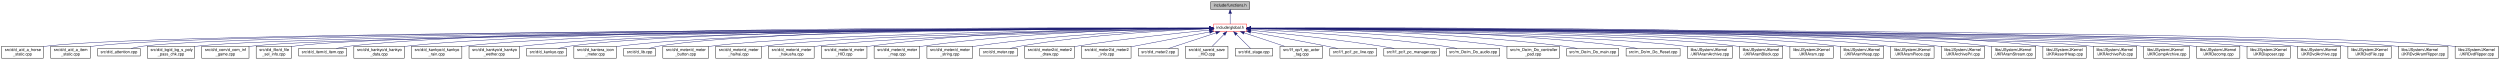
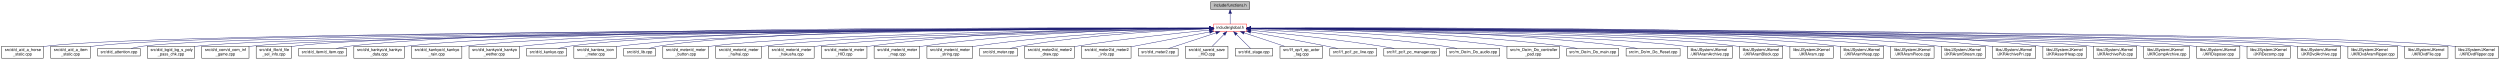
<svg xmlns="http://www.w3.org/2000/svg" xmlns:xlink="http://www.w3.org/1999/xlink" width="6295pt" height="151pt" viewBox="0.00 0.00 6295.00 151.00">
  <g id="graph0" class="graph" transform="scale(1 1) rotate(0) translate(4 147)">
    <polygon fill="white" stroke="transparent" points="-4,4 -4,-147 6291,-147 6291,4 -4,4" />
    <g id="node1" class="node">
      <g id="a_node1">
        <a xlink:title=" ">
          <polygon fill="#bfbfbf" stroke="black" points="3044.5,-123.5 3044.5,-142.5 3142.5,-142.5 3142.5,-123.5 3044.5,-123.5" />
          <text text-anchor="middle" x="3093.5" y="-130.5" font-family="Helvetica,sans-Serif" font-size="10.00">include/functions.h</text>
        </a>
      </g>
    </g>
    <g id="node2" class="node">
      <g id="a_node2">
        <a xlink:href="global_8h.html" target="_top" xlink:title=" ">
          <polygon fill="white" stroke="red" points="3052,-67.5 3052,-86.5 3135,-86.5 3135,-67.5 3052,-67.5" />
          <text text-anchor="middle" x="3093.5" y="-74.5" font-family="Helvetica,sans-Serif" font-size="10.00">include/global.h</text>
        </a>
      </g>
    </g>
    <g id="edge1" class="edge">
      <path fill="none" stroke="midnightblue" d="M3093.5,-112.8C3093.5,-103.91 3093.5,-93.78 3093.5,-86.75" />
      <polygon fill="midnightblue" stroke="midnightblue" points="3090,-113.08 3093.5,-123.08 3097,-113.08 3090,-113.08" />
    </g>
    <g id="node3" class="node">
      <g id="a_node3">
        <a xlink:href="d__a__horse__static_8cpp.html" target="_top" xlink:title=" ">
          <polygon fill="white" stroke="black" points="0,-0.5 0,-30.5 105,-30.5 105,-0.5 0,-0.5" />
          <text text-anchor="start" x="8" y="-18.5" font-family="Helvetica,sans-Serif" font-size="10.00">src/d/d_a/d_a_horse</text>
          <text text-anchor="middle" x="52.5" y="-7.5" font-family="Helvetica,sans-Serif" font-size="10.00">_static.cpp</text>
        </a>
      </g>
    </g>
    <g id="edge2" class="edge">
      <path fill="none" stroke="midnightblue" d="M3041.53,-75.89C2669.36,-74.99 415.78,-68.07 114.5,-31 111.43,-30.62 108.29,-30.15 105.13,-29.62" />
      <polygon fill="midnightblue" stroke="midnightblue" points="3041.73,-79.39 3051.73,-75.91 3041.74,-72.39 3041.73,-79.39" />
    </g>
    <g id="node4" class="node">
      <g id="a_node4">
        <a xlink:href="d__a__item__static_8cpp.html" target="_top" xlink:title=" ">
          <polygon fill="white" stroke="black" points="123.5,-0.5 123.5,-30.5 223.5,-30.5 223.5,-0.5 123.5,-0.5" />
          <text text-anchor="start" x="131.5" y="-18.5" font-family="Helvetica,sans-Serif" font-size="10.00">src/d/d_a/d_a_item</text>
          <text text-anchor="middle" x="173.5" y="-7.5" font-family="Helvetica,sans-Serif" font-size="10.00">_static.cpp</text>
        </a>
      </g>
    </g>
    <g id="edge3" class="edge">
      <path fill="none" stroke="midnightblue" d="M3041.6,-75.89C2678.21,-75.01 521.1,-68.25 232.5,-31 229.57,-30.62 226.58,-30.15 223.57,-29.62" />
      <polygon fill="midnightblue" stroke="midnightblue" points="3041.82,-79.39 3051.83,-75.91 3041.83,-72.39 3041.82,-79.39" />
    </g>
    <g id="node5" class="node">
      <g id="a_node5">
        <a xlink:href="d__attention_8cpp.html" target="_top" xlink:title=" ">
          <polygon fill="white" stroke="black" points="242,-6 242,-25 349,-25 349,-6 242,-6" />
          <text text-anchor="middle" x="295.5" y="-13" font-family="Helvetica,sans-Serif" font-size="10.00">src/d/d_attention.cpp</text>
        </a>
      </g>
    </g>
    <g id="edge4" class="edge">
      <path fill="none" stroke="midnightblue" d="M3041.67,-75.81C2687.75,-74.45 633.1,-65.1 357.5,-31 347.19,-29.72 336.09,-27.43 326.17,-25.04" />
      <polygon fill="midnightblue" stroke="midnightblue" points="3041.86,-79.31 3051.88,-75.85 3041.89,-72.31 3041.86,-79.31" />
    </g>
    <g id="node6" class="node">
      <g id="a_node6">
        <a xlink:href="d__bg__s__poly__pass__chk_8cpp.html" target="_top" xlink:title=" ">
          <polygon fill="white" stroke="black" points="367,-0.5 367,-30.5 486,-30.5 486,-0.5 367,-0.5" />
          <text text-anchor="start" x="375" y="-18.5" font-family="Helvetica,sans-Serif" font-size="10.00">src/d/d_bg/d_bg_s_poly</text>
          <text text-anchor="middle" x="426.5" y="-7.5" font-family="Helvetica,sans-Serif" font-size="10.00">_pass_chk.cpp</text>
        </a>
      </g>
    </g>
    <g id="edge5" class="edge">
      <path fill="none" stroke="midnightblue" d="M3041.59,-75.7C2697.88,-73.66 755.91,-60.85 494.5,-31 491.74,-30.69 488.93,-30.31 486.1,-29.89" />
      <polygon fill="midnightblue" stroke="midnightblue" points="3041.73,-79.2 3051.75,-75.76 3041.77,-72.2 3041.73,-79.2" />
    </g>
    <g id="node7" class="node">
      <g id="a_node7">
        <a xlink:href="d__com__inf__game_8cpp.html" target="_top" xlink:title=" ">
          <polygon fill="white" stroke="black" points="504,-0.5 504,-30.5 623,-30.5 623,-0.5 504,-0.5" />
          <text text-anchor="start" x="512" y="-18.5" font-family="Helvetica,sans-Serif" font-size="10.00">src/d/d_com/d_com_inf</text>
          <text text-anchor="middle" x="563.5" y="-7.5" font-family="Helvetica,sans-Serif" font-size="10.00">_game.cpp</text>
        </a>
      </g>
    </g>
    <g id="edge6" class="edge">
      <path fill="none" stroke="midnightblue" d="M3041.21,-75.65C2707.18,-73.31 878.34,-59.31 631.5,-31 628.74,-30.68 625.93,-30.31 623.1,-29.88" />
      <polygon fill="midnightblue" stroke="midnightblue" points="3041.53,-79.15 3051.55,-75.72 3041.58,-72.15 3041.53,-79.15" />
    </g>
    <g id="node8" class="node">
      <g id="a_node8">
        <a xlink:href="d__file__sel__info_8cpp.html" target="_top" xlink:title=" ">
          <polygon fill="white" stroke="black" points="641,-0.5 641,-30.5 730,-30.5 730,-0.5 641,-0.5" />
          <text text-anchor="start" x="649" y="-18.5" font-family="Helvetica,sans-Serif" font-size="10.00">src/d/d_file/d_file</text>
          <text text-anchor="middle" x="685.5" y="-7.5" font-family="Helvetica,sans-Serif" font-size="10.00">_sel_info.cpp</text>
        </a>
      </g>
    </g>
    <g id="edge7" class="edge">
      <path fill="none" stroke="midnightblue" d="M3041.91,-75.78C2718.22,-74.31 973.36,-64.83 738.5,-31 735.76,-30.61 732.96,-30.11 730.15,-29.55" />
      <polygon fill="midnightblue" stroke="midnightblue" points="3041.94,-79.28 3051.95,-75.83 3041.97,-72.28 3041.94,-79.28" />
    </g>
    <g id="node9" class="node">
      <g id="a_node9">
        <a xlink:href="d__item_8cpp.html" target="_top" xlink:title=" ">
          <polygon fill="white" stroke="black" points="748,-6 748,-25 869,-25 869,-6 748,-6" />
          <text text-anchor="middle" x="808.5" y="-13" font-family="Helvetica,sans-Serif" font-size="10.00">src/d/d_item/d_item.cpp</text>
        </a>
      </g>
    </g>
    <g id="edge8" class="edge">
      <path fill="none" stroke="midnightblue" d="M3041.43,-76.26C2749.77,-77.54 1316.28,-81.11 877.5,-31 866.07,-29.69 853.73,-27.39 842.69,-25" />
      <polygon fill="midnightblue" stroke="midnightblue" points="3041.73,-79.76 3051.71,-76.22 3041.7,-72.76 3041.73,-79.76" />
    </g>
    <g id="node10" class="node">
      <g id="a_node10">
        <a xlink:href="d__kankyo__data_8cpp.html" target="_top" xlink:title=" ">
          <polygon fill="white" stroke="black" points="887,-0.5 887,-30.5 1014,-30.5 1014,-0.5 887,-0.5" />
          <text text-anchor="start" x="895" y="-18.5" font-family="Helvetica,sans-Serif" font-size="10.00">src/d/d_kankyo/d_kankyo</text>
          <text text-anchor="middle" x="950.5" y="-7.5" font-family="Helvetica,sans-Serif" font-size="10.00">_data.cpp</text>
        </a>
      </g>
    </g>
    <g id="edge9" class="edge">
      <path fill="none" stroke="midnightblue" d="M3041.3,-76.12C2760.91,-76.56 1431,-76.21 1022.5,-31 1019.71,-30.69 1016.87,-30.33 1014.01,-29.92" />
      <polygon fill="midnightblue" stroke="midnightblue" points="3041.6,-79.62 3051.59,-76.1 3041.59,-72.62 3041.6,-79.62" />
    </g>
    <g id="node11" class="node">
      <g id="a_node11">
        <a xlink:href="d__kankyo__rain_8cpp.html" target="_top" xlink:title=" ">
          <polygon fill="white" stroke="black" points="1032,-0.5 1032,-30.5 1159,-30.5 1159,-0.5 1032,-0.5" />
          <text text-anchor="start" x="1040" y="-18.5" font-family="Helvetica,sans-Serif" font-size="10.00">src/d/d_kankyo/d_kankyo</text>
          <text text-anchor="middle" x="1095.5" y="-7.5" font-family="Helvetica,sans-Serif" font-size="10.00">_rain.cpp</text>
        </a>
      </g>
    </g>
    <g id="edge10" class="edge">
      <path fill="none" stroke="midnightblue" d="M3041.56,-76.02C2773.64,-75.93 1545.75,-73.18 1167.5,-31 1164.71,-30.69 1161.87,-30.32 1159.01,-29.92" />
      <polygon fill="midnightblue" stroke="midnightblue" points="3041.78,-79.52 3051.78,-76.02 3041.78,-72.52 3041.78,-79.52" />
    </g>
    <g id="node12" class="node">
      <g id="a_node12">
        <a xlink:href="d__kankyo__wether_8cpp.html" target="_top" xlink:title=" ">
          <polygon fill="white" stroke="black" points="1177,-0.5 1177,-30.5 1304,-30.5 1304,-0.5 1177,-0.5" />
          <text text-anchor="start" x="1185" y="-18.5" font-family="Helvetica,sans-Serif" font-size="10.00">src/d/d_kankyo/d_kankyo</text>
          <text text-anchor="middle" x="1240.5" y="-7.5" font-family="Helvetica,sans-Serif" font-size="10.00">_wether.cpp</text>
        </a>
      </g>
    </g>
    <g id="edge11" class="edge">
      <path fill="none" stroke="midnightblue" d="M3041.82,-75.9C2786.77,-75.25 1660.57,-70.15 1312.5,-31 1309.71,-30.69 1306.87,-30.32 1304.01,-29.91" />
      <polygon fill="midnightblue" stroke="midnightblue" points="3041.91,-79.4 3051.92,-75.93 3041.93,-72.4 3041.91,-79.4" />
    </g>
    <g id="node13" class="node">
      <g id="a_node13">
        <a xlink:href="d__kankyo_8cpp.html" target="_top" xlink:title=" ">
          <polygon fill="white" stroke="black" points="1322,-6 1322,-25 1423,-25 1423,-6 1322,-6" />
          <text text-anchor="middle" x="1372.5" y="-13" font-family="Helvetica,sans-Serif" font-size="10.00">src/d/d_kankyo.cpp</text>
        </a>
      </g>
    </g>
    <g id="edge12" class="edge">
      <path fill="none" stroke="midnightblue" d="M3041.72,-76.09C2796.88,-76.28 1753.87,-74.47 1431.5,-31 1421.78,-29.69 1411.33,-27.42 1401.97,-25.06" />
      <polygon fill="midnightblue" stroke="midnightblue" points="3041.77,-79.59 3051.77,-76.08 3041.76,-72.59 3041.77,-79.59" />
    </g>
    <g id="node14" class="node">
      <g id="a_node14">
        <a xlink:href="d__kantera__icon__meter_8cpp.html" target="_top" xlink:title=" ">
          <polygon fill="white" stroke="black" points="1441,-0.5 1441,-30.5 1548,-30.5 1548,-0.5 1441,-0.5" />
          <text text-anchor="start" x="1449" y="-18.5" font-family="Helvetica,sans-Serif" font-size="10.00">src/d/d_kantera_icon</text>
          <text text-anchor="middle" x="1494.5" y="-7.5" font-family="Helvetica,sans-Serif" font-size="10.00">_meter.cpp</text>
        </a>
      </g>
    </g>
    <g id="edge13" class="edge">
      <path fill="none" stroke="midnightblue" d="M3041.57,-75.85C2808.07,-74.97 1853.93,-69.08 1557.5,-31 1554.49,-30.61 1551.42,-30.15 1548.33,-29.62" />
      <polygon fill="midnightblue" stroke="midnightblue" points="3041.81,-79.35 3051.82,-75.89 3041.83,-72.35 3041.81,-79.35" />
    </g>
    <g id="node15" class="node">
      <g id="a_node15">
        <a xlink:href="d__lib_8cpp.html" target="_top" xlink:title=" ">
          <polygon fill="white" stroke="black" points="1566.5,-6 1566.5,-25 1646.5,-25 1646.5,-6 1566.5,-6" />
          <text text-anchor="middle" x="1606.5" y="-13" font-family="Helvetica,sans-Serif" font-size="10.00">src/d/d_lib.cpp</text>
        </a>
      </g>
    </g>
    <g id="edge14" class="edge">
      <path fill="none" stroke="midnightblue" d="M3041.56,-76.15C2817.24,-76.55 1930.42,-75.22 1655.5,-31 1647.35,-29.69 1638.66,-27.42 1630.89,-25.06" />
      <polygon fill="midnightblue" stroke="midnightblue" points="3041.75,-79.65 3051.74,-76.13 3041.73,-72.65 3041.75,-79.65" />
    </g>
    <g id="node16" class="node">
      <g id="a_node16">
        <a xlink:href="d__meter__button_8cpp.html" target="_top" xlink:title=" ">
          <polygon fill="white" stroke="black" points="1665,-0.5 1665,-30.5 1780,-30.5 1780,-0.5 1665,-0.5" />
          <text text-anchor="start" x="1673" y="-18.5" font-family="Helvetica,sans-Serif" font-size="10.00">src/d/d_meter/d_meter</text>
          <text text-anchor="middle" x="1722.5" y="-7.5" font-family="Helvetica,sans-Serif" font-size="10.00">_button.cpp</text>
        </a>
      </g>
    </g>
    <g id="edge15" class="edge">
      <path fill="none" stroke="midnightblue" d="M3041.69,-75.47C2830.91,-73.13 2037.33,-62.36 1788.5,-31 1785.82,-30.66 1783.09,-30.27 1780.34,-29.83" />
      <polygon fill="midnightblue" stroke="midnightblue" points="3041.82,-78.97 3051.86,-75.58 3041.9,-71.97 3041.82,-78.97" />
    </g>
    <g id="node17" class="node">
      <g id="a_node17">
        <a xlink:href="d__meter__haihai_8cpp.html" target="_top" xlink:title=" ">
          <polygon fill="white" stroke="black" points="1798,-0.5 1798,-30.5 1913,-30.5 1913,-0.5 1798,-0.5" />
          <text text-anchor="start" x="1806" y="-18.5" font-family="Helvetica,sans-Serif" font-size="10.00">src/d/d_meter/d_meter</text>
          <text text-anchor="middle" x="1855.5" y="-7.5" font-family="Helvetica,sans-Serif" font-size="10.00">_haihai.cpp</text>
        </a>
      </g>
    </g>
    <g id="edge16" class="edge">
      <path fill="none" stroke="midnightblue" d="M3041.87,-75.24C2845.21,-72.15 2142.99,-59.35 1921.5,-31 1918.82,-30.66 1916.1,-30.26 1913.35,-29.82" />
      <polygon fill="midnightblue" stroke="midnightblue" points="3041.88,-78.74 3051.93,-75.4 3041.99,-71.74 3041.88,-78.74" />
    </g>
    <g id="node18" class="node">
      <g id="a_node18">
        <a xlink:href="d__meter__hakusha_8cpp.html" target="_top" xlink:title=" ">
          <polygon fill="white" stroke="black" points="1931,-0.5 1931,-30.5 2046,-30.5 2046,-0.5 1931,-0.5" />
          <text text-anchor="start" x="1939" y="-18.5" font-family="Helvetica,sans-Serif" font-size="10.00">src/d/d_meter/d_meter</text>
          <text text-anchor="middle" x="1988.5" y="-7.5" font-family="Helvetica,sans-Serif" font-size="10.00">_hakusha.cpp</text>
        </a>
      </g>
    </g>
    <g id="edge17" class="edge">
      <path fill="none" stroke="midnightblue" d="M3041.81,-74.95C2859.75,-71.05 2248.67,-56.34 2054.5,-31 2051.82,-30.65 2049.1,-30.25 2046.35,-29.8" />
      <polygon fill="midnightblue" stroke="midnightblue" points="3041.85,-78.45 3051.93,-75.16 3042,-71.45 3041.85,-78.45" />
    </g>
    <g id="node19" class="node">
      <g id="a_node19">
        <a xlink:href="d__meter__HIO_8cpp.html" target="_top" xlink:title=" ">
          <polygon fill="white" stroke="black" points="2064,-0.5 2064,-30.5 2179,-30.5 2179,-0.5 2064,-0.5" />
          <text text-anchor="start" x="2072" y="-18.5" font-family="Helvetica,sans-Serif" font-size="10.00">src/d/d_meter/d_meter</text>
          <text text-anchor="middle" x="2121.5" y="-7.5" font-family="Helvetica,sans-Serif" font-size="10.00">_HIO.cpp</text>
        </a>
      </g>
    </g>
    <g id="edge18" class="edge">
      <path fill="none" stroke="midnightblue" d="M3041.37,-76.44C2902.11,-76.95 2510.02,-74.13 2187.5,-31 2184.83,-30.64 2182.1,-30.23 2179.35,-29.78" />
      <polygon fill="midnightblue" stroke="midnightblue" points="3041.75,-79.94 3051.74,-76.39 3041.72,-72.94 3041.75,-79.94" />
    </g>
    <g id="node20" class="node">
      <g id="a_node20">
        <a xlink:href="d__meter__map_8cpp.html" target="_top" xlink:title=" ">
          <polygon fill="white" stroke="black" points="2197,-0.5 2197,-30.5 2312,-30.5 2312,-0.5 2197,-0.5" />
          <text text-anchor="start" x="2205" y="-18.5" font-family="Helvetica,sans-Serif" font-size="10.00">src/d/d_meter/d_meter</text>
          <text text-anchor="middle" x="2254.5" y="-7.5" font-family="Helvetica,sans-Serif" font-size="10.00">_map.cpp</text>
        </a>
      </g>
    </g>
    <g id="edge19" class="edge">
      <path fill="none" stroke="midnightblue" d="M3041.76,-75.8C2917.06,-74.72 2590.23,-68.24 2320.5,-31 2317.83,-30.63 2315.1,-30.21 2312.35,-29.75" />
      <polygon fill="midnightblue" stroke="midnightblue" points="3041.77,-79.3 3051.8,-75.88 3041.82,-72.3 3041.77,-79.3" />
    </g>
    <g id="node21" class="node">
      <g id="a_node21">
        <a xlink:href="d__meter__string_8cpp.html" target="_top" xlink:title=" ">
          <polygon fill="white" stroke="black" points="2330,-0.5 2330,-30.5 2445,-30.5 2445,-0.5 2330,-0.5" />
          <text text-anchor="start" x="2338" y="-18.5" font-family="Helvetica,sans-Serif" font-size="10.00">src/d/d_meter/d_meter</text>
          <text text-anchor="middle" x="2387.5" y="-7.5" font-family="Helvetica,sans-Serif" font-size="10.00">_string.cpp</text>
        </a>
      </g>
    </g>
    <g id="edge20" class="edge">
      <path fill="none" stroke="midnightblue" d="M3041.63,-74.92C2932.33,-72.08 2670.57,-62.31 2453.5,-31 2450.71,-30.6 2447.87,-30.14 2445,-29.65" />
      <polygon fill="midnightblue" stroke="midnightblue" points="3041.63,-78.42 3051.72,-75.17 3041.81,-71.42 3041.63,-78.42" />
    </g>
    <g id="node22" class="node">
      <g id="a_node22">
        <a xlink:href="d__meter_8cpp.html" target="_top" xlink:title=" ">
          <polygon fill="white" stroke="black" points="2463,-6 2463,-25 2558,-25 2558,-6 2463,-6" />
          <text text-anchor="middle" x="2510.5" y="-13" font-family="Helvetica,sans-Serif" font-size="10.00">src/d/d_meter.cpp</text>
        </a>
      </g>
    </g>
    <g id="edge21" class="edge">
      <path fill="none" stroke="midnightblue" d="M3041.68,-74.46C2946.79,-71.01 2739.02,-60.49 2566.5,-31 2557.69,-29.49 2548.24,-27.28 2539.65,-25.04" />
      <polygon fill="midnightblue" stroke="midnightblue" points="3041.75,-77.97 3051.86,-74.82 3041.99,-70.97 3041.75,-77.97" />
    </g>
    <g id="node23" class="node">
      <g id="a_node23">
        <a xlink:href="d__meter2__draw_8cpp.html" target="_top" xlink:title=" ">
          <polygon fill="white" stroke="black" points="2576,-0.5 2576,-30.5 2701,-30.5 2701,-0.5 2576,-0.5" />
          <text text-anchor="start" x="2584" y="-18.5" font-family="Helvetica,sans-Serif" font-size="10.00">src/d/d_meter2/d_meter2</text>
          <text text-anchor="middle" x="2638.5" y="-7.5" font-family="Helvetica,sans-Serif" font-size="10.00">_draw.cpp</text>
        </a>
      </g>
    </g>
    <g id="edge22" class="edge">
      <path fill="none" stroke="midnightblue" d="M3041.88,-71.35C2967.98,-64.38 2827.87,-49.99 2709.5,-31 2706.77,-30.56 2703.98,-30.09 2701.17,-29.6" />
      <polygon fill="midnightblue" stroke="midnightblue" points="3041.58,-74.84 3051.86,-72.29 3042.23,-67.87 3041.58,-74.84" />
    </g>
    <g id="node24" class="node">
      <g id="a_node24">
        <a xlink:href="d__meter2__info_8cpp.html" target="_top" xlink:title=" ">
          <polygon fill="white" stroke="black" points="2719,-0.5 2719,-30.5 2844,-30.5 2844,-0.5 2719,-0.5" />
          <text text-anchor="start" x="2727" y="-18.5" font-family="Helvetica,sans-Serif" font-size="10.00">src/d/d_meter2/d_meter2</text>
          <text text-anchor="middle" x="2781.5" y="-7.5" font-family="Helvetica,sans-Serif" font-size="10.00">_info.cpp</text>
        </a>
      </g>
    </g>
    <g id="edge23" class="edge">
      <path fill="none" stroke="midnightblue" d="M3041.88,-66.53C2993.25,-57.56 2918.38,-43.61 2853.5,-31 2850.5,-30.42 2847.42,-29.81 2844.32,-29.2" />
      <polygon fill="midnightblue" stroke="midnightblue" points="3041.38,-69.99 3051.84,-68.36 3042.65,-63.11 3041.38,-69.99" />
    </g>
    <g id="node25" class="node">
      <g id="a_node25">
        <a xlink:href="d__meter2_8cpp.html" target="_top" xlink:title=" ">
          <polygon fill="white" stroke="black" points="2862.5,-6 2862.5,-25 2962.5,-25 2962.5,-6 2862.5,-6" />
          <text text-anchor="middle" x="2912.5" y="-13" font-family="Helvetica,sans-Serif" font-size="10.00">src/d/d_meter2.cpp</text>
        </a>
      </g>
    </g>
    <g id="edge24" class="edge">
      <path fill="none" stroke="midnightblue" d="M3057.7,-64.23C3022.52,-52.67 2969.68,-35.3 2938.38,-25.01" />
      <polygon fill="midnightblue" stroke="midnightblue" points="3056.97,-67.68 3067.57,-67.48 3059.16,-61.03 3056.97,-67.68" />
    </g>
    <g id="node26" class="node">
      <g id="a_node26">
        <a xlink:href="d__save__HIO_8cpp.html" target="_top" xlink:title=" ">
          <polygon fill="white" stroke="black" points="2981,-0.5 2981,-30.5 3088,-30.5 3088,-0.5 2981,-0.5" />
          <text text-anchor="start" x="2989" y="-18.5" font-family="Helvetica,sans-Serif" font-size="10.00">src/d/d_save/d_save</text>
          <text text-anchor="middle" x="3034.5" y="-7.5" font-family="Helvetica,sans-Serif" font-size="10.00">_HIO.cpp</text>
        </a>
      </g>
    </g>
    <g id="edge25" class="edge">
      <path fill="none" stroke="midnightblue" d="M3078,-60.37C3068.82,-51.11 3057.29,-39.48 3048.41,-30.52" />
      <polygon fill="midnightblue" stroke="midnightblue" points="3075.52,-62.84 3085.05,-67.48 3080.49,-57.91 3075.52,-62.84" />
    </g>
    <g id="node27" class="node">
      <g id="a_node27">
        <a xlink:href="d__stage_8cpp.html" target="_top" xlink:title=" ">
          <polygon fill="white" stroke="black" points="3106.5,-6 3106.5,-25 3200.5,-25 3200.5,-6 3106.5,-6" />
          <text text-anchor="middle" x="3153.5" y="-13" font-family="Helvetica,sans-Serif" font-size="10.00">src/d/d_stage.cpp</text>
        </a>
      </g>
    </g>
    <g id="edge26" class="edge">
      <path fill="none" stroke="midnightblue" d="M3109.31,-60.32C3120.71,-49.02 3135.66,-34.19 3144.92,-25.01" />
      <polygon fill="midnightblue" stroke="midnightblue" points="3106.73,-57.95 3102.1,-67.48 3111.66,-62.92 3106.73,-57.95" />
    </g>
    <g id="node28" class="node">
      <g id="a_node28">
        <a xlink:href="f__op__actor__tag_8cpp.html" target="_top" xlink:title=" ">
          <polygon fill="white" stroke="black" points="3219,-0.5 3219,-30.5 3326,-30.5 3326,-0.5 3219,-0.5" />
          <text text-anchor="start" x="3227" y="-18.5" font-family="Helvetica,sans-Serif" font-size="10.00">src/f/f_op/f_op_actor</text>
          <text text-anchor="middle" x="3272.5" y="-7.5" font-family="Helvetica,sans-Serif" font-size="10.00">_tag.cpp</text>
        </a>
      </g>
    </g>
    <g id="edge27" class="edge">
      <path fill="none" stroke="midnightblue" d="M3128.91,-64.23C3158.06,-54.54 3199.45,-40.78 3230.31,-30.52" />
      <polygon fill="midnightblue" stroke="midnightblue" points="3127.53,-61 3119.15,-67.48 3129.74,-67.64 3127.53,-61" />
    </g>
    <g id="node29" class="node">
      <g id="a_node29">
        <a xlink:href="f__pc__line_8cpp.html" target="_top" xlink:title=" ">
          <polygon fill="white" stroke="black" points="3344.5,-6 3344.5,-25 3462.5,-25 3462.5,-6 3344.5,-6" />
          <text text-anchor="middle" x="3403.5" y="-13" font-family="Helvetica,sans-Serif" font-size="10.00">src/f/f_pc/f_pc_line.cpp</text>
        </a>
      </g>
    </g>
    <g id="edge28" class="edge">
      <path fill="none" stroke="midnightblue" d="M3145.15,-66.8C3194.2,-57.97 3269.97,-44.08 3335.5,-31 3344.85,-29.13 3354.91,-27.04 3364.34,-25.03" />
      <polygon fill="midnightblue" stroke="midnightblue" points="3144.32,-63.39 3135.1,-68.61 3145.56,-70.28 3144.32,-63.39" />
    </g>
    <g id="node30" class="node">
      <g id="a_node30">
        <a xlink:href="f__pc__manager_8cpp.html" target="_top" xlink:title=" ">
          <polygon fill="white" stroke="black" points="3480.5,-6 3480.5,-25 3620.5,-25 3620.5,-6 3480.5,-6" />
          <text text-anchor="middle" x="3550.5" y="-13" font-family="Helvetica,sans-Serif" font-size="10.00">src/f/f_pc/f_pc_manager.cpp</text>
        </a>
      </g>
    </g>
    <g id="edge29" class="edge">
      <path fill="none" stroke="midnightblue" d="M3145.29,-70.88C3218.25,-63.43 3355.34,-48.56 3471.5,-31 3482.94,-29.27 3495.27,-27.14 3506.71,-25.05" />
      <polygon fill="midnightblue" stroke="midnightblue" points="3144.6,-67.43 3135.01,-71.92 3145.31,-74.4 3144.6,-67.43" />
    </g>
    <g id="node31" class="node">
      <g id="a_node31">
        <a xlink:href="m__Do__audio_8cpp.html" target="_top" xlink:title=" ">
          <polygon fill="white" stroke="black" points="3638.5,-6 3638.5,-25 3772.5,-25 3772.5,-6 3638.5,-6" />
          <text text-anchor="middle" x="3705.5" y="-13" font-family="Helvetica,sans-Serif" font-size="10.00">src/m_Do/m_Do_audio.cpp</text>
        </a>
      </g>
    </g>
    <g id="edge30" class="edge">
      <path fill="none" stroke="midnightblue" d="M3145.02,-73.47C3240.78,-68.38 3452.53,-55.24 3629.5,-31 3641.08,-29.41 3653.56,-27.23 3665,-25.04" />
      <polygon fill="midnightblue" stroke="midnightblue" points="3144.82,-69.98 3135.02,-74 3145.19,-76.97 3144.82,-69.98" />
    </g>
    <g id="node32" class="node">
      <g id="a_node32">
        <a xlink:href="m__Do__controller__pad_8cpp.html" target="_top" xlink:title=" ">
          <polygon fill="white" stroke="black" points="3790.5,-0.5 3790.5,-30.5 3922.5,-30.5 3922.5,-0.5 3790.5,-0.5" />
          <text text-anchor="start" x="3798.5" y="-18.5" font-family="Helvetica,sans-Serif" font-size="10.00">src/m_Do/m_Do_controller</text>
          <text text-anchor="middle" x="3856.5" y="-7.5" font-family="Helvetica,sans-Serif" font-size="10.00">_pad.cpp</text>
        </a>
      </g>
    </g>
    <g id="edge31" class="edge">
      <path fill="none" stroke="midnightblue" d="M3145.44,-74.83C3260.46,-71.75 3545.21,-61.45 3781.5,-31 3784.39,-30.63 3787.34,-30.21 3790.32,-29.76" />
      <polygon fill="midnightblue" stroke="midnightblue" points="3145.07,-71.34 3135.17,-75.1 3145.25,-78.34 3145.07,-71.34" />
    </g>
    <g id="node33" class="node">
      <g id="a_node33">
        <a xlink:href="m__Do__main_8cpp.html" target="_top" xlink:title=" ">
          <polygon fill="white" stroke="black" points="3941,-6 3941,-25 4072,-25 4072,-6 3941,-6" />
          <text text-anchor="middle" x="4006.5" y="-13" font-family="Helvetica,sans-Serif" font-size="10.00">src/m_Do/m_Do_main.cpp</text>
        </a>
      </g>
    </g>
    <g id="edge32" class="edge">
      <path fill="none" stroke="midnightblue" d="M3145.29,-75.69C3277.05,-74.36 3635.48,-67.39 3931.5,-31 3943.35,-29.54 3956.13,-27.32 3967.73,-25.05" />
      <polygon fill="midnightblue" stroke="midnightblue" points="3145.06,-72.19 3135.09,-75.78 3145.13,-79.19 3145.06,-72.19" />
    </g>
    <g id="node34" class="node">
      <g id="a_node34">
        <a xlink:href="m__Do__Reset_8cpp.html" target="_top" xlink:title=" ">
          <polygon fill="white" stroke="black" points="4090.5,-6 4090.5,-25 4226.5,-25 4226.5,-6 4090.5,-6" />
          <text text-anchor="middle" x="4158.5" y="-13" font-family="Helvetica,sans-Serif" font-size="10.00">src/m_Do/m_Do_Reset.cpp</text>
        </a>
      </g>
    </g>
    <g id="edge33" class="edge">
      <path fill="none" stroke="midnightblue" d="M3145.17,-76.2C3292.16,-76.22 3725.07,-72.47 4081.5,-31 4093.8,-29.57 4107.08,-27.32 4119.1,-25.02" />
      <polygon fill="midnightblue" stroke="midnightblue" points="3145.08,-72.7 3135.08,-76.19 3145.08,-79.7 3145.08,-72.7" />
    </g>
    <g id="node35" class="node">
      <g id="a_node35">
        <a xlink:href="JKRAramArchive_8cpp.html" target="_top" xlink:title=" ">
          <polygon fill="white" stroke="black" points="4245,-0.5 4245,-30.5 4358,-30.5 4358,-0.5 4245,-0.5" />
          <text text-anchor="start" x="4253" y="-18.5" font-family="Helvetica,sans-Serif" font-size="10.00">libs/JSystem/JKernel</text>
          <text text-anchor="middle" x="4301.5" y="-7.5" font-family="Helvetica,sans-Serif" font-size="10.00">/JKRAramArchive.cpp</text>
        </a>
      </g>
    </g>
    <g id="edge34" class="edge">
      <path fill="none" stroke="midnightblue" d="M3145.39,-75.18C3339.17,-71.9 4020.27,-58.66 4235.5,-31 4238.53,-30.61 4241.62,-30.15 4244.73,-29.64" />
      <polygon fill="midnightblue" stroke="midnightblue" points="3145.14,-71.68 3135.2,-75.35 3145.26,-78.68 3145.14,-71.68" />
    </g>
    <g id="node36" class="node">
      <g id="a_node36">
        <a xlink:href="JKRAramBlock_8cpp.html" target="_top" xlink:title=" ">
          <polygon fill="white" stroke="black" points="4376,-0.5 4376,-30.5 4485,-30.5 4485,-0.5 4376,-0.5" />
          <text text-anchor="start" x="4384" y="-18.5" font-family="Helvetica,sans-Serif" font-size="10.00">libs/JSystem/JKernel</text>
          <text text-anchor="middle" x="4430.5" y="-7.5" font-family="Helvetica,sans-Serif" font-size="10.00">/JKRAramBlock.cpp</text>
        </a>
      </g>
    </g>
    <g id="edge35" class="edge">
      <path fill="none" stroke="midnightblue" d="M3145.13,-75.49C3352.47,-73.25 4125.15,-62.87 4367.5,-31 4370.28,-30.63 4373.12,-30.2 4375.98,-29.72" />
      <polygon fill="midnightblue" stroke="midnightblue" points="3145.07,-71.99 3135.11,-75.6 3145.15,-78.99 3145.07,-71.99" />
    </g>
    <g id="node37" class="node">
      <g id="a_node37">
        <a xlink:href="JKRAram_8cpp.html" target="_top" xlink:title=" ">
          <polygon fill="white" stroke="black" points="4503,-0.5 4503,-30.5 4612,-30.5 4612,-0.5 4503,-0.5" />
          <text text-anchor="start" x="4511" y="-18.5" font-family="Helvetica,sans-Serif" font-size="10.00">libs/JSystem/JKernel</text>
          <text text-anchor="middle" x="4557.5" y="-7.5" font-family="Helvetica,sans-Serif" font-size="10.00">/JKRAram.cpp</text>
        </a>
      </g>
    </g>
    <g id="edge36" class="edge">
      <path fill="none" stroke="midnightblue" d="M3145.46,-75.68C3366.06,-74.12 4226.05,-65.87 4494.5,-31 4497.28,-30.64 4500.12,-30.21 4502.98,-29.73" />
      <polygon fill="midnightblue" stroke="midnightblue" points="3145.11,-72.18 3135.14,-75.75 3145.16,-79.18 3145.11,-72.18" />
    </g>
    <g id="node38" class="node">
      <g id="a_node38">
        <a xlink:href="JKRAramHeap_8cpp.html" target="_top" xlink:title=" ">
          <polygon fill="white" stroke="black" points="4630,-0.5 4630,-30.5 4739,-30.5 4739,-0.5 4630,-0.5" />
          <text text-anchor="start" x="4638" y="-18.5" font-family="Helvetica,sans-Serif" font-size="10.00">libs/JSystem/JKernel</text>
          <text text-anchor="middle" x="4684.5" y="-7.5" font-family="Helvetica,sans-Serif" font-size="10.00">/JKRAramHeap.cpp</text>
        </a>
      </g>
    </g>
    <g id="edge37" class="edge">
      <path fill="none" stroke="midnightblue" d="M3145.54,-75.84C3378.49,-74.92 4326.77,-68.88 4621.5,-31 4624.28,-30.64 4627.12,-30.22 4629.98,-29.74" />
      <polygon fill="midnightblue" stroke="midnightblue" points="3145.3,-72.34 3135.32,-75.88 3145.33,-79.34 3145.3,-72.34" />
    </g>
    <g id="node39" class="node">
      <g id="a_node39">
        <a xlink:href="JKRAramPiece_8cpp.html" target="_top" xlink:title=" ">
          <polygon fill="white" stroke="black" points="4757,-0.5 4757,-30.5 4866,-30.5 4866,-0.5 4757,-0.5" />
          <text text-anchor="start" x="4765" y="-18.5" font-family="Helvetica,sans-Serif" font-size="10.00">libs/JSystem/JKernel</text>
          <text text-anchor="middle" x="4811.5" y="-7.5" font-family="Helvetica,sans-Serif" font-size="10.00">/JKRAramPiece.cpp</text>
        </a>
      </g>
    </g>
    <g id="edge38" class="edge">
      <path fill="none" stroke="midnightblue" d="M3145.05,-75.98C3388.8,-75.67 4427.18,-71.93 4748.5,-31 4751.28,-30.65 4754.12,-30.22 4756.98,-29.75" />
      <polygon fill="midnightblue" stroke="midnightblue" points="3145.04,-72.48 3135.05,-75.99 3145.05,-79.48 3145.04,-72.48" />
    </g>
    <g id="node40" class="node">
      <g id="a_node40">
-         <a xlink:href="JKRArchivePri_8cpp.html" target="_top" xlink:title=" ">
-           <polygon fill="white" stroke="black" points="4884,-0.5 4884,-30.5 4993,-30.5 4993,-0.5 4884,-0.5" />
+         <a xlink:href="JKRAramStream_8cpp.html" target="_top" xlink:title=" ">
+           <polygon fill="white" stroke="black" points="4884,-0.5 4884,-30.5 4995,-30.5 4995,-0.5 4884,-0.5" />
          <text text-anchor="start" x="4892" y="-18.5" font-family="Helvetica,sans-Serif" font-size="10.00">libs/JSystem/JKernel</text>
-           <text text-anchor="middle" x="4938.5" y="-7.5" font-family="Helvetica,sans-Serif" font-size="10.00">/JKRArchivePri.cpp</text>
+           <text text-anchor="middle" x="4939.5" y="-7.5" font-family="Helvetica,sans-Serif" font-size="10.00">/JKRAramStream.cpp</text>
        </a>
      </g>
    </g>
    <g id="edge39" class="edge">
-       <path fill="none" stroke="midnightblue" d="M3145.23,-76.1C3400.54,-76.36 4527.81,-74.95 4875.5,-31 4878.28,-30.65 4881.12,-30.23 4883.98,-29.75" />
-       <polygon fill="midnightblue" stroke="midnightblue" points="3145.13,-72.6 3135.12,-76.08 3145.12,-79.6 3145.13,-72.6" />
+       <path fill="none" stroke="midnightblue" d="M3145.23,-76.07C3400.52,-76.22 4527.74,-74.35 4875.5,-31 4878.21,-30.66 4880.98,-30.26 4883.77,-29.81" />
+       <polygon fill="midnightblue" stroke="midnightblue" points="3145.12,-72.57 3135.12,-76.07 3145.12,-79.57 3145.12,-72.57" />
    </g>
    <g id="node41" class="node">
      <g id="a_node41">
-         <a xlink:href="JKRAramStream_8cpp.html" target="_top" xlink:title=" ">
-           <polygon fill="white" stroke="black" points="5011,-0.5 5011,-30.5 5122,-30.5 5122,-0.5 5011,-0.5" />
-           <text text-anchor="start" x="5019" y="-18.5" font-family="Helvetica,sans-Serif" font-size="10.00">libs/JSystem/JKernel</text>
-           <text text-anchor="middle" x="5066.5" y="-7.5" font-family="Helvetica,sans-Serif" font-size="10.00">/JKRAramStream.cpp</text>
+         <a xlink:href="JKRArchivePri_8cpp.html" target="_top" xlink:title=" ">
+           <polygon fill="white" stroke="black" points="5013,-0.5 5013,-30.5 5122,-30.5 5122,-0.5 5013,-0.5" />
+           <text text-anchor="start" x="5021" y="-18.5" font-family="Helvetica,sans-Serif" font-size="10.00">libs/JSystem/JKernel</text>
+           <text text-anchor="middle" x="5067.5" y="-7.5" font-family="Helvetica,sans-Serif" font-size="10.00">/JKRArchivePri.cpp</text>
        </a>
      </g>
    </g>
    <g id="edge40" class="edge">
-       <path fill="none" stroke="midnightblue" d="M3145.43,-76.17C3411.98,-76.86 4628.32,-77.33 5002.5,-31 5005.21,-30.66 5007.98,-30.26 5010.77,-29.81" />
-       <polygon fill="midnightblue" stroke="midnightblue" points="3145.27,-72.67 3135.26,-76.15 3145.25,-79.67 3145.27,-72.67" />
+       <path fill="none" stroke="midnightblue" d="M3145.49,-76.2C3412.33,-77.01 4630.01,-78.01 5004.5,-31 5007.28,-30.65 5010.13,-30.23 5012.99,-29.76" />
+       <polygon fill="midnightblue" stroke="midnightblue" points="3145.32,-72.7 3135.31,-76.17 3145.3,-79.7 3145.32,-72.7" />
    </g>
    <g id="node42" class="node">
      <g id="a_node42">
        <a xlink:href="JKRAssertHeap_8cpp.html" target="_top" xlink:title=" ">
          <polygon fill="white" stroke="black" points="5140,-0.5 5140,-30.5 5249,-30.5 5249,-0.5 5140,-0.5" />
          <text text-anchor="start" x="5148" y="-18.5" font-family="Helvetica,sans-Serif" font-size="10.00">libs/JSystem/JKernel</text>
          <text text-anchor="middle" x="5194.5" y="-7.5" font-family="Helvetica,sans-Serif" font-size="10.00">/JKRAssertHeap.cpp</text>
        </a>
      </g>
    </g>
    <g id="edge41" class="edge">
      <path fill="none" stroke="midnightblue" d="M3145.34,-76.29C3422.35,-77.61 4730.38,-81.06 5131.5,-31 5134.28,-30.65 5137.13,-30.23 5139.99,-29.76" />
      <polygon fill="midnightblue" stroke="midnightblue" points="3145.18,-72.79 3135.17,-76.24 3145.15,-79.79 3145.18,-72.79" />
    </g>
    <g id="node43" class="node">
      <g id="a_node43">
        <a xlink:href="JKRArchivePub_8cpp.html" target="_top" xlink:title=" ">
          <polygon fill="white" stroke="black" points="5267,-0.5 5267,-30.5 5376,-30.5 5376,-0.5 5267,-0.5" />
          <text text-anchor="start" x="5275" y="-18.5" font-family="Helvetica,sans-Serif" font-size="10.00">libs/JSystem/JKernel</text>
          <text text-anchor="middle" x="5321.5" y="-7.5" font-family="Helvetica,sans-Serif" font-size="10.00">/JKRArchivePub.cpp</text>
        </a>
      </g>
    </g>
    <g id="edge42" class="edge">
      <path fill="none" stroke="midnightblue" d="M3145.24,-75.56C3453.61,-72.86 5043.04,-57.75 5258.5,-31 5261.28,-30.65 5264.13,-30.24 5266.99,-29.77" />
      <polygon fill="midnightblue" stroke="midnightblue" points="3145.2,-72.06 3135.23,-75.65 3145.26,-79.06 3145.2,-72.06" />
    </g>
    <g id="node44" class="node">
      <g id="a_node44">
        <a xlink:href="JKRCompArchive_8cpp.html" target="_top" xlink:title=" ">
          <polygon fill="white" stroke="black" points="5394,-0.5 5394,-30.5 5509,-30.5 5509,-0.5 5394,-0.5" />
          <text text-anchor="start" x="5402" y="-18.5" font-family="Helvetica,sans-Serif" font-size="10.00">libs/JSystem/JKernel</text>
          <text text-anchor="middle" x="5451.5" y="-7.5" font-family="Helvetica,sans-Serif" font-size="10.00">/JKRCompArchive.cpp</text>
        </a>
      </g>
    </g>
    <g id="edge43" class="edge">
      <path fill="none" stroke="midnightblue" d="M3145.68,-75.59C3465.69,-73 5156.64,-58.12 5385.5,-31 5388.18,-30.68 5390.91,-30.3 5393.66,-29.88" />
      <polygon fill="midnightblue" stroke="midnightblue" points="3145.28,-72.09 3135.31,-75.67 3145.34,-79.09 3145.28,-72.09" />
    </g>
    <g id="node45" class="node">
      <g id="a_node45">
-         <a xlink:href="JKRDecomp_8cpp.html" target="_top" xlink:title=" ">
+         <a xlink:href="JKRDisposer_8cpp.html" target="_top" xlink:title=" ">
          <polygon fill="white" stroke="black" points="5527,-0.5 5527,-30.5 5636,-30.5 5636,-0.5 5527,-0.5" />
          <text text-anchor="start" x="5535" y="-18.5" font-family="Helvetica,sans-Serif" font-size="10.00">libs/JSystem/JKernel</text>
-           <text text-anchor="middle" x="5581.5" y="-7.5" font-family="Helvetica,sans-Serif" font-size="10.00">/JKRDecomp.cpp</text>
+           <text text-anchor="middle" x="5581.5" y="-7.5" font-family="Helvetica,sans-Serif" font-size="10.00">/JKRDisposer.cpp</text>
        </a>
      </g>
    </g>
    <g id="edge44" class="edge">
      <path fill="none" stroke="midnightblue" d="M3145.54,-75.68C3475.98,-73.59 5275.73,-60.86 5518.5,-31 5521.28,-30.66 5524.13,-30.24 5526.99,-29.78" />
      <polygon fill="midnightblue" stroke="midnightblue" points="3145.28,-72.18 3135.3,-75.75 3145.32,-79.18 3145.28,-72.18" />
    </g>
    <g id="node46" class="node">
      <g id="a_node46">
-         <a xlink:href="JKRDisposer_8cpp.html" target="_top" xlink:title=" ">
+         <a xlink:href="JKRDecomp_8cpp.html" target="_top" xlink:title=" ">
          <polygon fill="white" stroke="black" points="5654,-0.5 5654,-30.5 5763,-30.5 5763,-0.5 5654,-0.5" />
          <text text-anchor="start" x="5662" y="-18.5" font-family="Helvetica,sans-Serif" font-size="10.00">libs/JSystem/JKernel</text>
-           <text text-anchor="middle" x="5708.5" y="-7.5" font-family="Helvetica,sans-Serif" font-size="10.00">/JKRDisposer.cpp</text>
+           <text text-anchor="middle" x="5708.5" y="-7.5" font-family="Helvetica,sans-Serif" font-size="10.00">/JKRDecomp.cpp</text>
        </a>
      </g>
    </g>
    <g id="edge45" class="edge">
      <path fill="none" stroke="midnightblue" d="M3145.56,-75.73C3486.06,-73.91 5389.34,-62.39 5645.5,-31 5648.29,-30.66 5651.13,-30.25 5653.99,-29.78" />
      <polygon fill="midnightblue" stroke="midnightblue" points="3145.47,-72.24 3135.49,-75.79 3145.5,-79.24 3145.47,-72.24" />
    </g>
    <g id="node47" class="node">
      <g id="a_node47">
        <a xlink:href="JKRDvdArchive_8cpp.html" target="_top" xlink:title=" ">
          <polygon fill="white" stroke="black" points="5781,-0.5 5781,-30.5 5890,-30.5 5890,-0.5 5781,-0.5" />
          <text text-anchor="start" x="5789" y="-18.5" font-family="Helvetica,sans-Serif" font-size="10.00">libs/JSystem/JKernel</text>
          <text text-anchor="middle" x="5835.5" y="-7.5" font-family="Helvetica,sans-Serif" font-size="10.00">/JKRDvdArchive.cpp</text>
        </a>
      </g>
    </g>
    <g id="edge46" class="edge">
      <path fill="none" stroke="midnightblue" d="M3145.08,-75.78C3493.98,-74.24 5502.8,-63.93 5772.5,-31 5775.29,-30.66 5778.13,-30.25 5780.99,-29.78" />
      <polygon fill="midnightblue" stroke="midnightblue" points="3145,-72.28 3135.01,-75.83 3145.03,-79.28 3145,-72.28" />
    </g>
    <g id="node48" class="node">
      <g id="a_node48">
-         <a xlink:href="JKRDvdFile_8cpp.html" target="_top" xlink:title=" ">
-           <polygon fill="white" stroke="black" points="5908,-0.5 5908,-30.5 6017,-30.5 6017,-0.5 5908,-0.5" />
+         <a xlink:href="JKRDvdAramRipper_8cpp.html" target="_top" xlink:title=" ">
+           <polygon fill="white" stroke="black" points="5908,-0.5 5908,-30.5 6033,-30.5 6033,-0.5 5908,-0.5" />
          <text text-anchor="start" x="5916" y="-18.5" font-family="Helvetica,sans-Serif" font-size="10.00">libs/JSystem/JKernel</text>
-           <text text-anchor="middle" x="5962.5" y="-7.5" font-family="Helvetica,sans-Serif" font-size="10.00">/JKRDvdFile.cpp</text>
+           <text text-anchor="middle" x="5970.5" y="-7.5" font-family="Helvetica,sans-Serif" font-size="10.00">/JKRDvdAramRipper.cpp</text>
        </a>
      </g>
    </g>
    <g id="edge47" class="edge">
-       <path fill="none" stroke="midnightblue" d="M3145.25,-75.83C3504.11,-74.53 5616.41,-65.46 5899.5,-31 5902.29,-30.66 5905.13,-30.25 5907.99,-29.78" />
-       <polygon fill="midnightblue" stroke="midnightblue" points="3145.13,-72.33 3135.14,-75.86 3145.16,-79.33 3145.13,-72.33" />
+       <path fill="none" stroke="midnightblue" d="M3145.24,-75.75C3504.04,-73.93 5616.01,-61.95 5899.5,-31 5902.25,-30.7 5905.05,-30.34 5907.88,-29.94" />
+       <polygon fill="midnightblue" stroke="midnightblue" points="3145.12,-72.25 3135.14,-75.8 3145.15,-79.25 3145.12,-72.25" />
    </g>
    <g id="node49" class="node">
      <g id="a_node49">
-         <a xlink:href="JKRDvdAramRipper_8cpp.html" target="_top" xlink:title=" ">
-           <polygon fill="white" stroke="black" points="6035,-0.5 6035,-30.5 6160,-30.5 6160,-0.5 6035,-0.5" />
-           <text text-anchor="start" x="6043" y="-18.5" font-family="Helvetica,sans-Serif" font-size="10.00">libs/JSystem/JKernel</text>
-           <text text-anchor="middle" x="6097.5" y="-7.5" font-family="Helvetica,sans-Serif" font-size="10.00">/JKRDvdAramRipper.cpp</text>
+         <a xlink:href="JKRDvdFile_8cpp.html" target="_top" xlink:title=" ">
+           <polygon fill="white" stroke="black" points="6051,-0.5 6051,-30.5 6160,-30.5 6160,-0.5 6051,-0.5" />
+           <text text-anchor="start" x="6059" y="-18.5" font-family="Helvetica,sans-Serif" font-size="10.00">libs/JSystem/JKernel</text>
+           <text text-anchor="middle" x="6105.5" y="-7.5" font-family="Helvetica,sans-Serif" font-size="10.00">/JKRDvdFile.cpp</text>
        </a>
      </g>
    </g>
    <g id="edge48" class="edge">
-       <path fill="none" stroke="midnightblue" d="M3145.24,-75.79C3513.35,-74.2 5729.55,-63.32 6026.5,-31 6029.25,-30.7 6032.05,-30.35 6034.88,-29.95" />
-       <polygon fill="midnightblue" stroke="midnightblue" points="3145.13,-72.29 3135.14,-75.83 3145.16,-79.29 3145.13,-72.29" />
+       <path fill="none" stroke="midnightblue" d="M3145.24,-75.87C3514.54,-74.84 5744.27,-67.18 6042.5,-31 6045.29,-30.66 6048.13,-30.25 6050.99,-29.79" />
+       <polygon fill="midnightblue" stroke="midnightblue" points="3145.1,-72.37 3135.11,-75.9 3145.12,-79.37 3145.1,-72.37" />
    </g>
    <g id="node50" class="node">
      <g id="a_node50">
        <a xlink:href="JKRDvdRipper_8cpp.html" target="_top" xlink:title=" ">
          <polygon fill="white" stroke="black" points="6178,-0.5 6178,-30.5 6287,-30.5 6287,-0.5 6178,-0.5" />
          <text text-anchor="start" x="6186" y="-18.5" font-family="Helvetica,sans-Serif" font-size="10.00">libs/JSystem/JKernel</text>
          <text text-anchor="middle" x="6232.5" y="-7.5" font-family="Helvetica,sans-Serif" font-size="10.00">/JKRDvdRipper.cpp</text>
        </a>
      </g>
    </g>
    <g id="edge49" class="edge">
      <path fill="none" stroke="midnightblue" d="M3145.37,-75.9C3524.15,-75.11 5857.85,-68.71 6169.5,-31 6172.29,-30.66 6175.13,-30.25 6177.99,-29.79" />
      <polygon fill="midnightblue" stroke="midnightblue" points="3145.24,-72.4 3135.25,-75.92 3145.26,-79.4 3145.24,-72.4" />
    </g>
  </g>
</svg>
